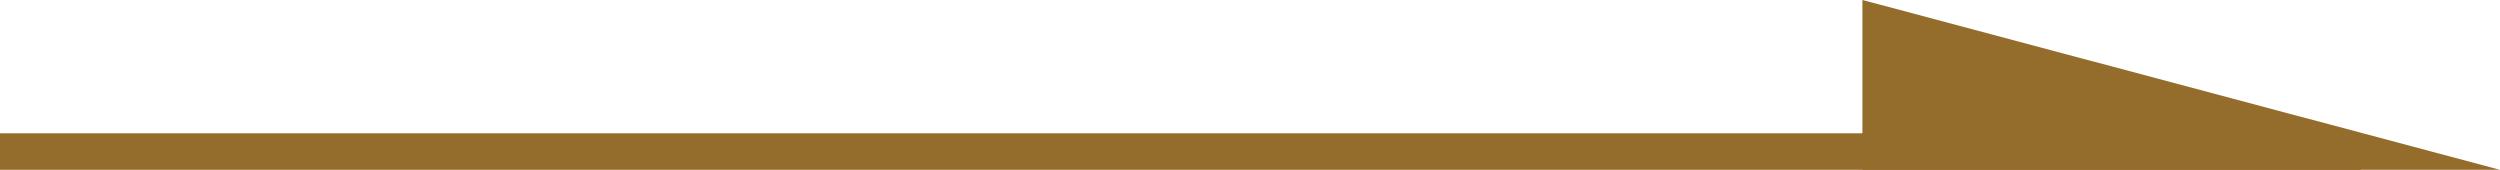
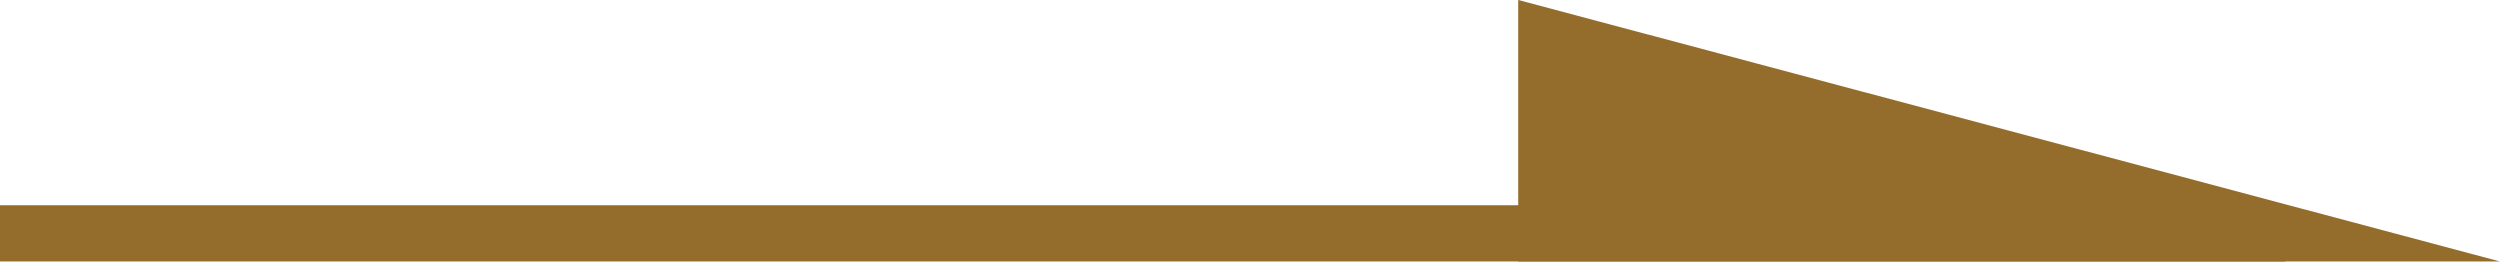
- <svg xmlns="http://www.w3.org/2000/svg" width="68.46" height="4.65" viewBox="0 0 68.46 4.65">
+ <svg xmlns="http://www.w3.org/2000/svg" width="44.46" height="4.65" viewBox="0 0 44.46 4.65">
  <g id="レイヤー_2" data-name="レイヤー 2" transform="translate(0 0)">
-     <g id="レイヤー_2-2" data-name="レイヤー 2">
-       <line id="線_6" data-name="線 6" x2="64.64" transform="translate(0 4.15)" fill="none" stroke="#946c2b" stroke-miterlimit="10" stroke-width="1" />
-       <path id="パス_6" data-name="パス 6" d="M64.64,4.15,51.5.65v3.5Z" fill="#946c2b" stroke="#946c2b" stroke-miterlimit="10" stroke-width="1" />
-     </g>
+     <line id="線_6" data-name="線 6" x2="40.64" transform="translate(0 4.15)" fill="none" stroke="#946c2b" stroke-miterlimit="10" stroke-width="1" />
+     <path id="パス_6" data-name="パス 6" d="M64.64,4.15,51.5.65v3.5Z" transform="translate(-24)" fill="#946c2b" stroke="#946c2b" stroke-miterlimit="10" stroke-width="1" />
  </g>
</svg>
